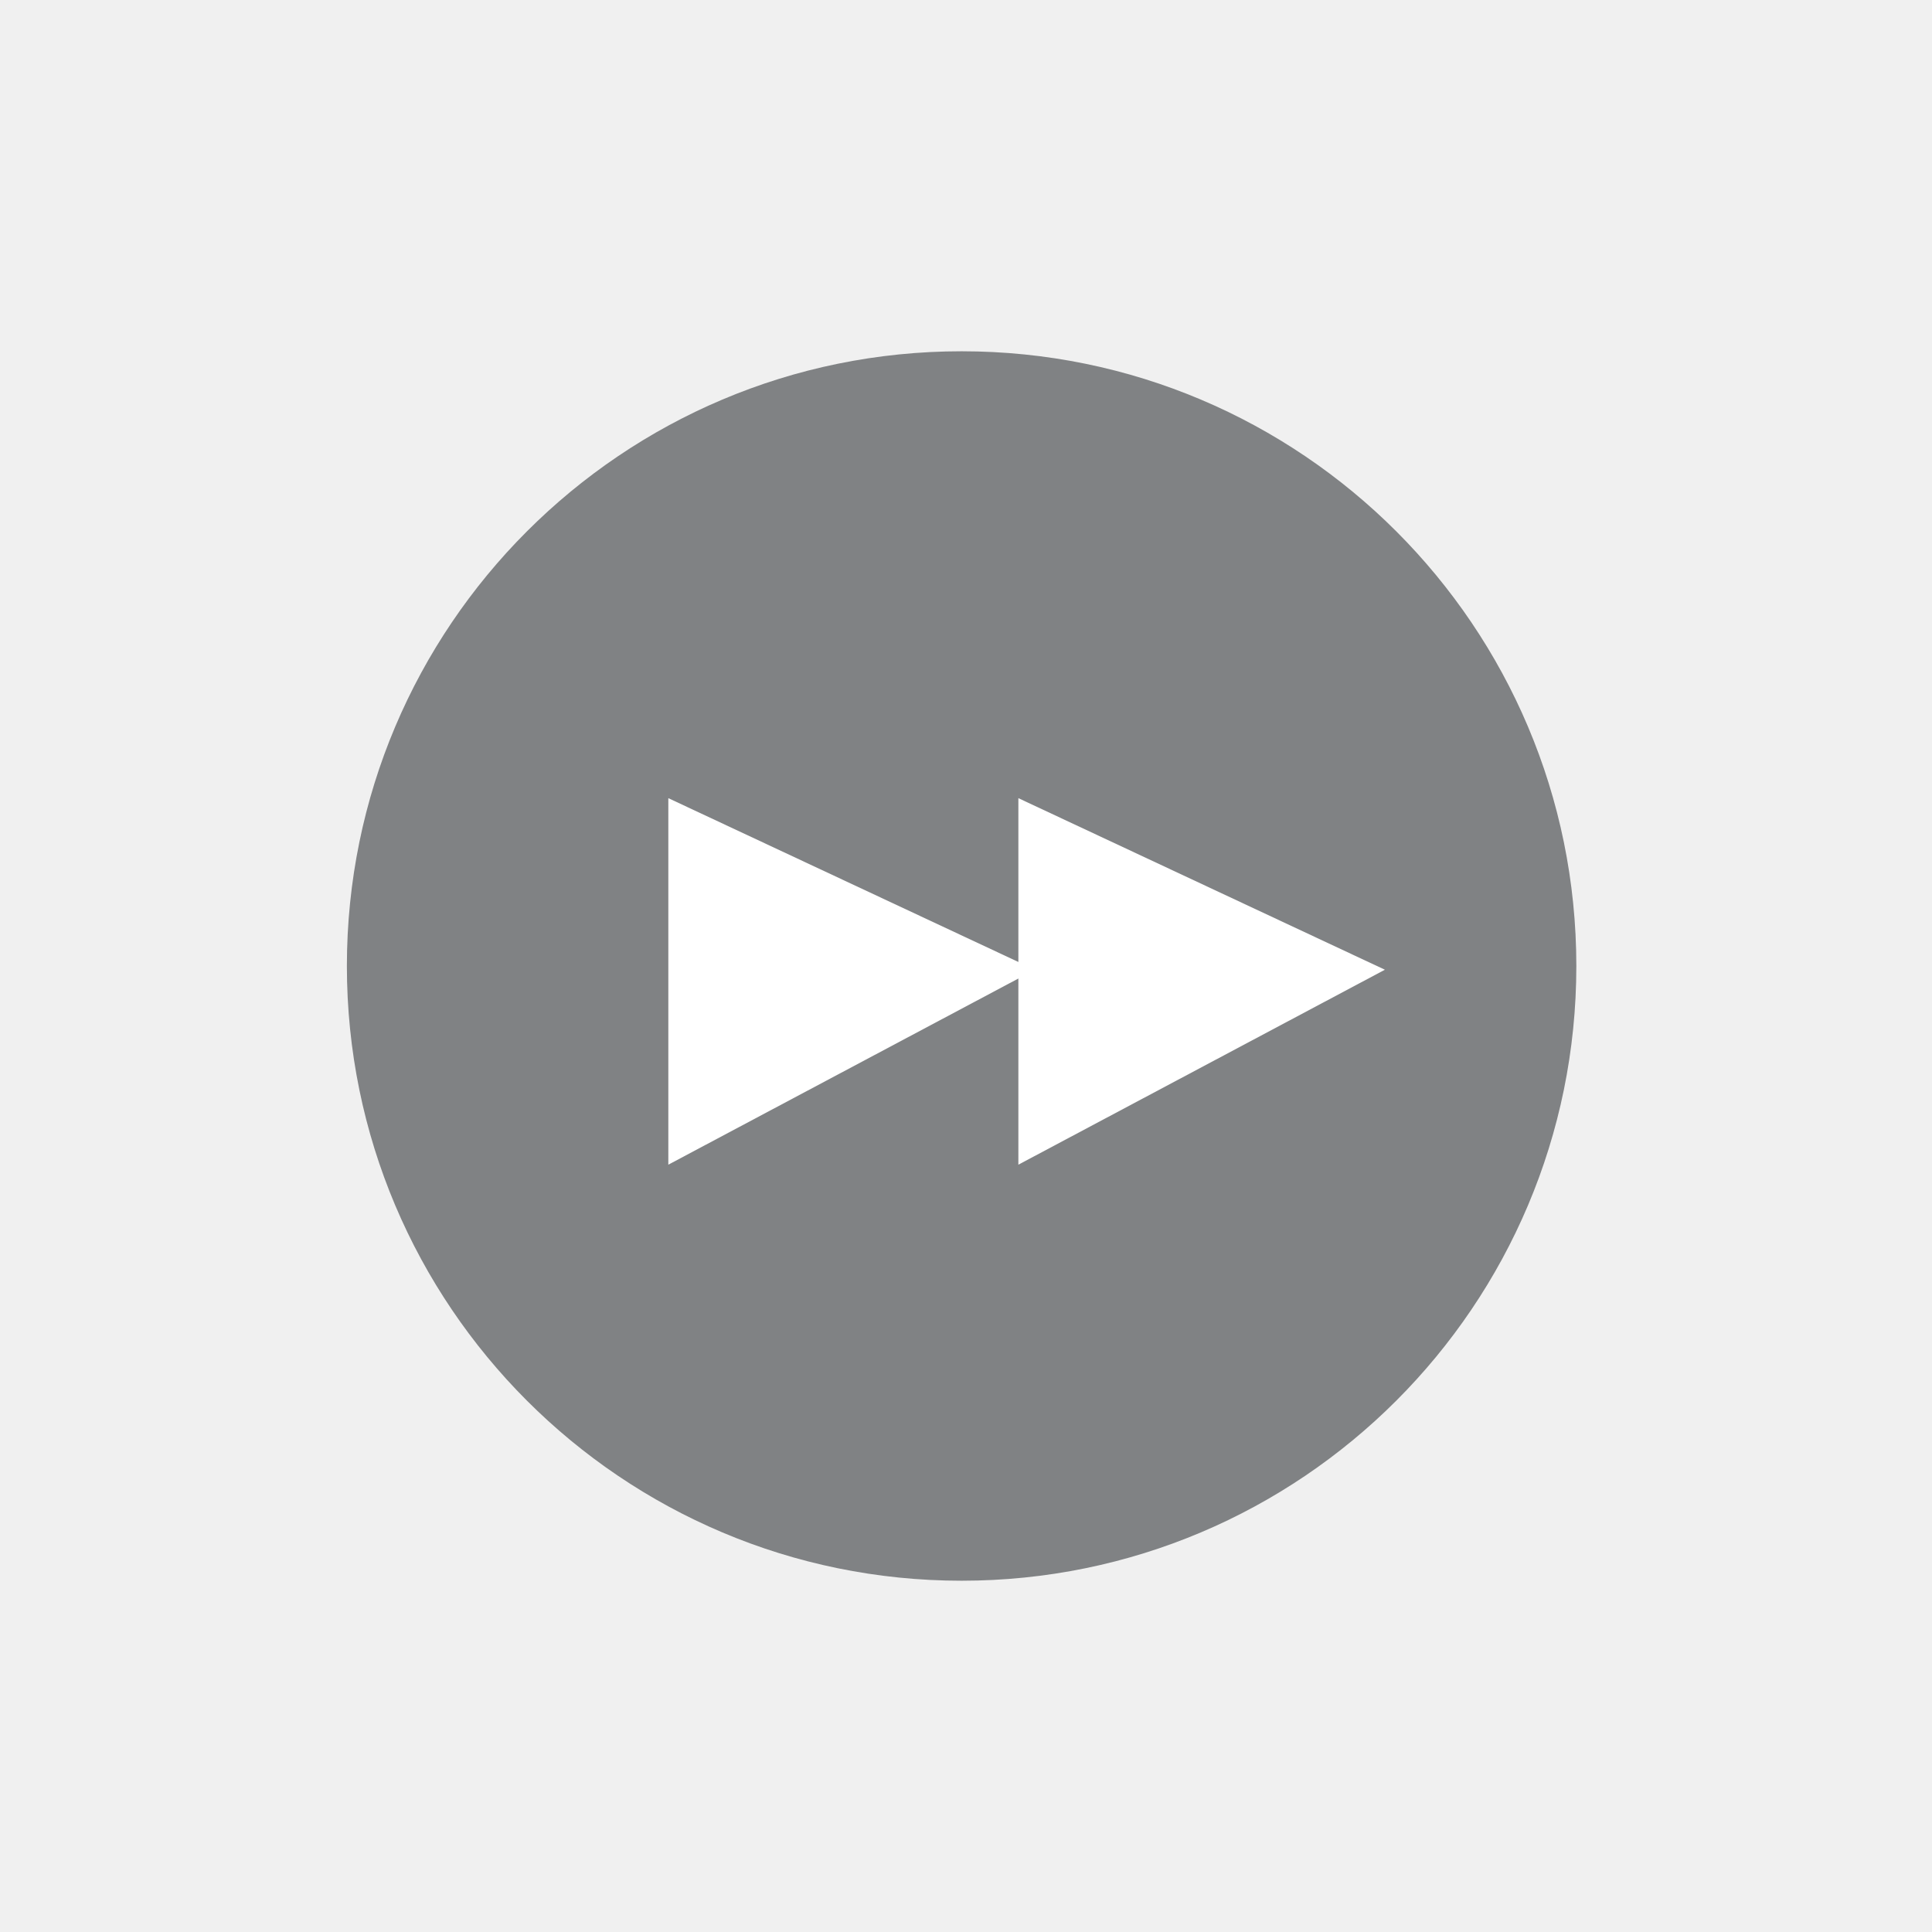
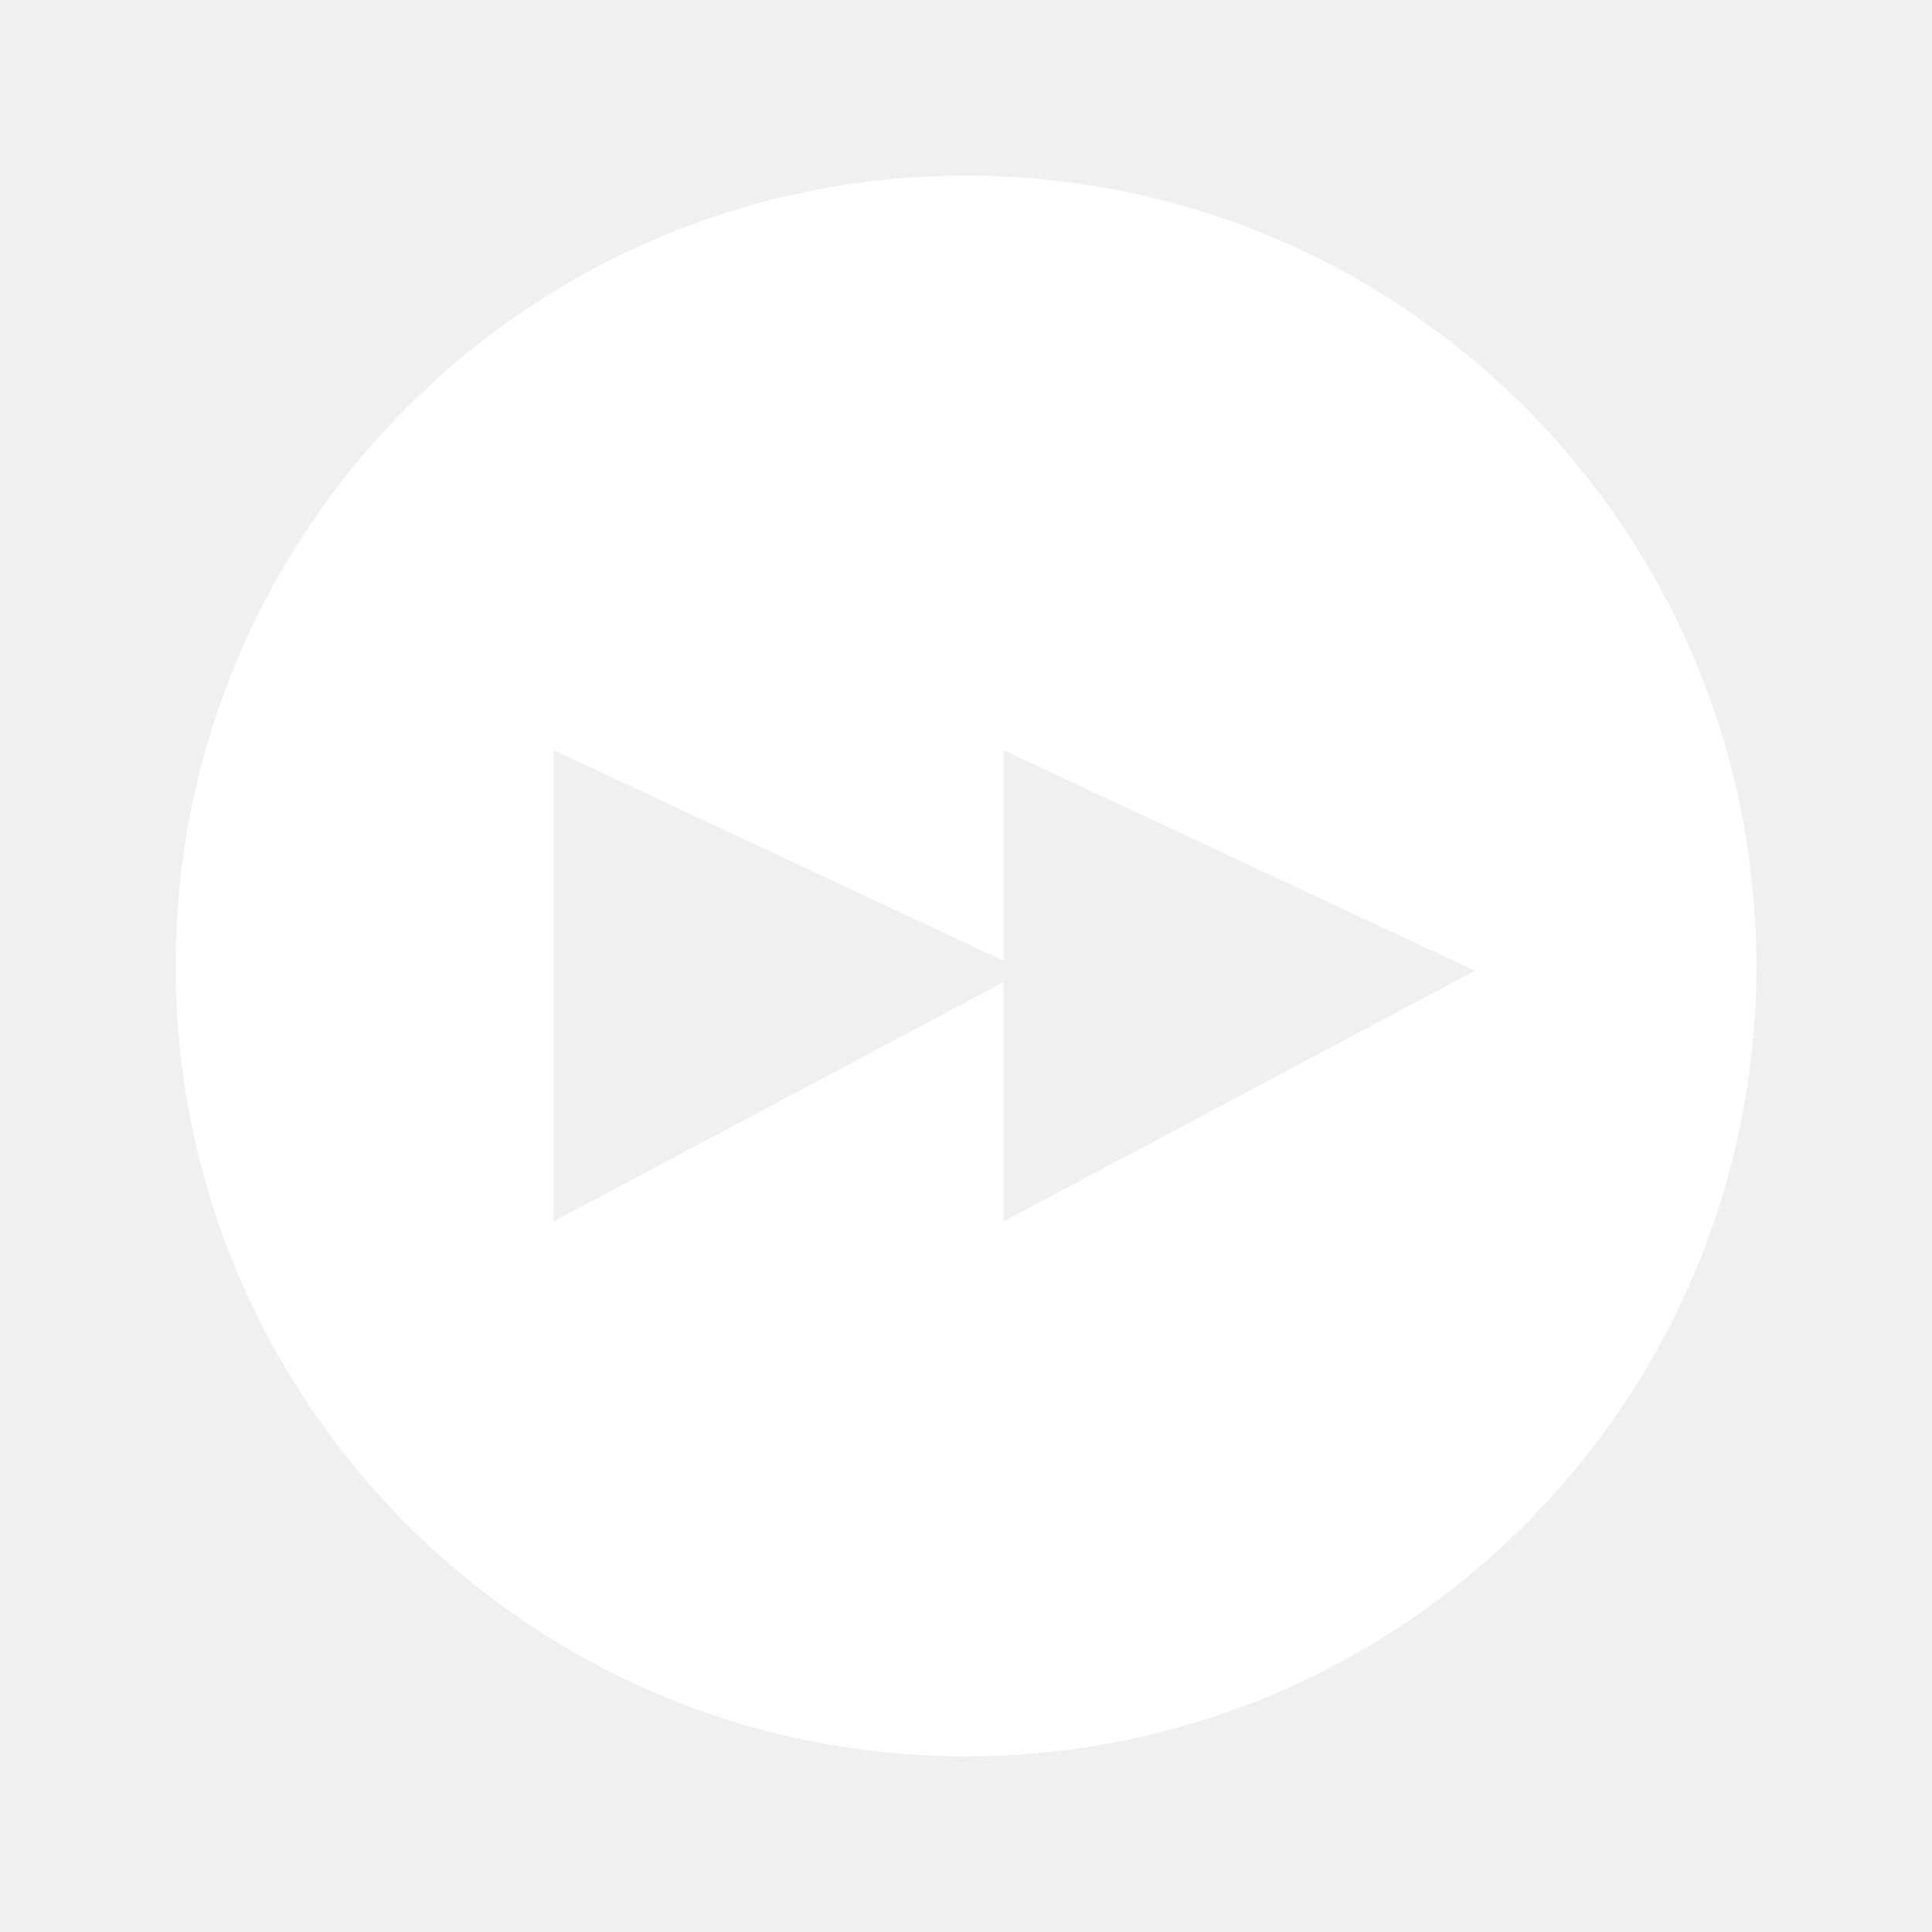
<svg xmlns="http://www.w3.org/2000/svg" enable-background="new 0 0 55 55" height="55px" version="1.1" viewBox="0 0 55 55" width="55px" x="0px" xml:space="preserve" y="0px">
  <g display="block" id="media-seek-forward">
-     <g display="inline">
-       <path d="M44.875,27.5c0,9.665-7.836,17.5-17.5,17.5s-17.5-7.835-17.5-17.5c0-9.664,7.836-17.5,17.5-17.5    S44.875,17.836,44.875,27.5" fill="#808284" />
-       <path d="M19.026,22.722c0,10.434,0,10.434,0,10.434l10.436-5.55L19.026,22.722z" fill="#FFFFFF" id="path2825_23_" />
-       <path d="M28.991,22.722c0,10.434,0,10.434,0,10.434l10.434-5.55L28.991,22.722z" fill="#FFFFFF" id="path2825_35_" />
-     </g>
+     <path d="M27.5,5C15.074,5,5,15.075,5,27.5S15.074,50,27.5,50S50,39.925,50,27.5S39.926,5,27.5,5z    M28.57,34.771c0,0,0-0.008,0-6.813l-12.809,6.813c0,0,0,0,0-13.416l12.809,5.996c0-1.621,0-3.589,0-5.996l13.416,6.28   L28.57,34.771z" display="inline" fill="#FFFFFF" />
  </g>
</svg>
